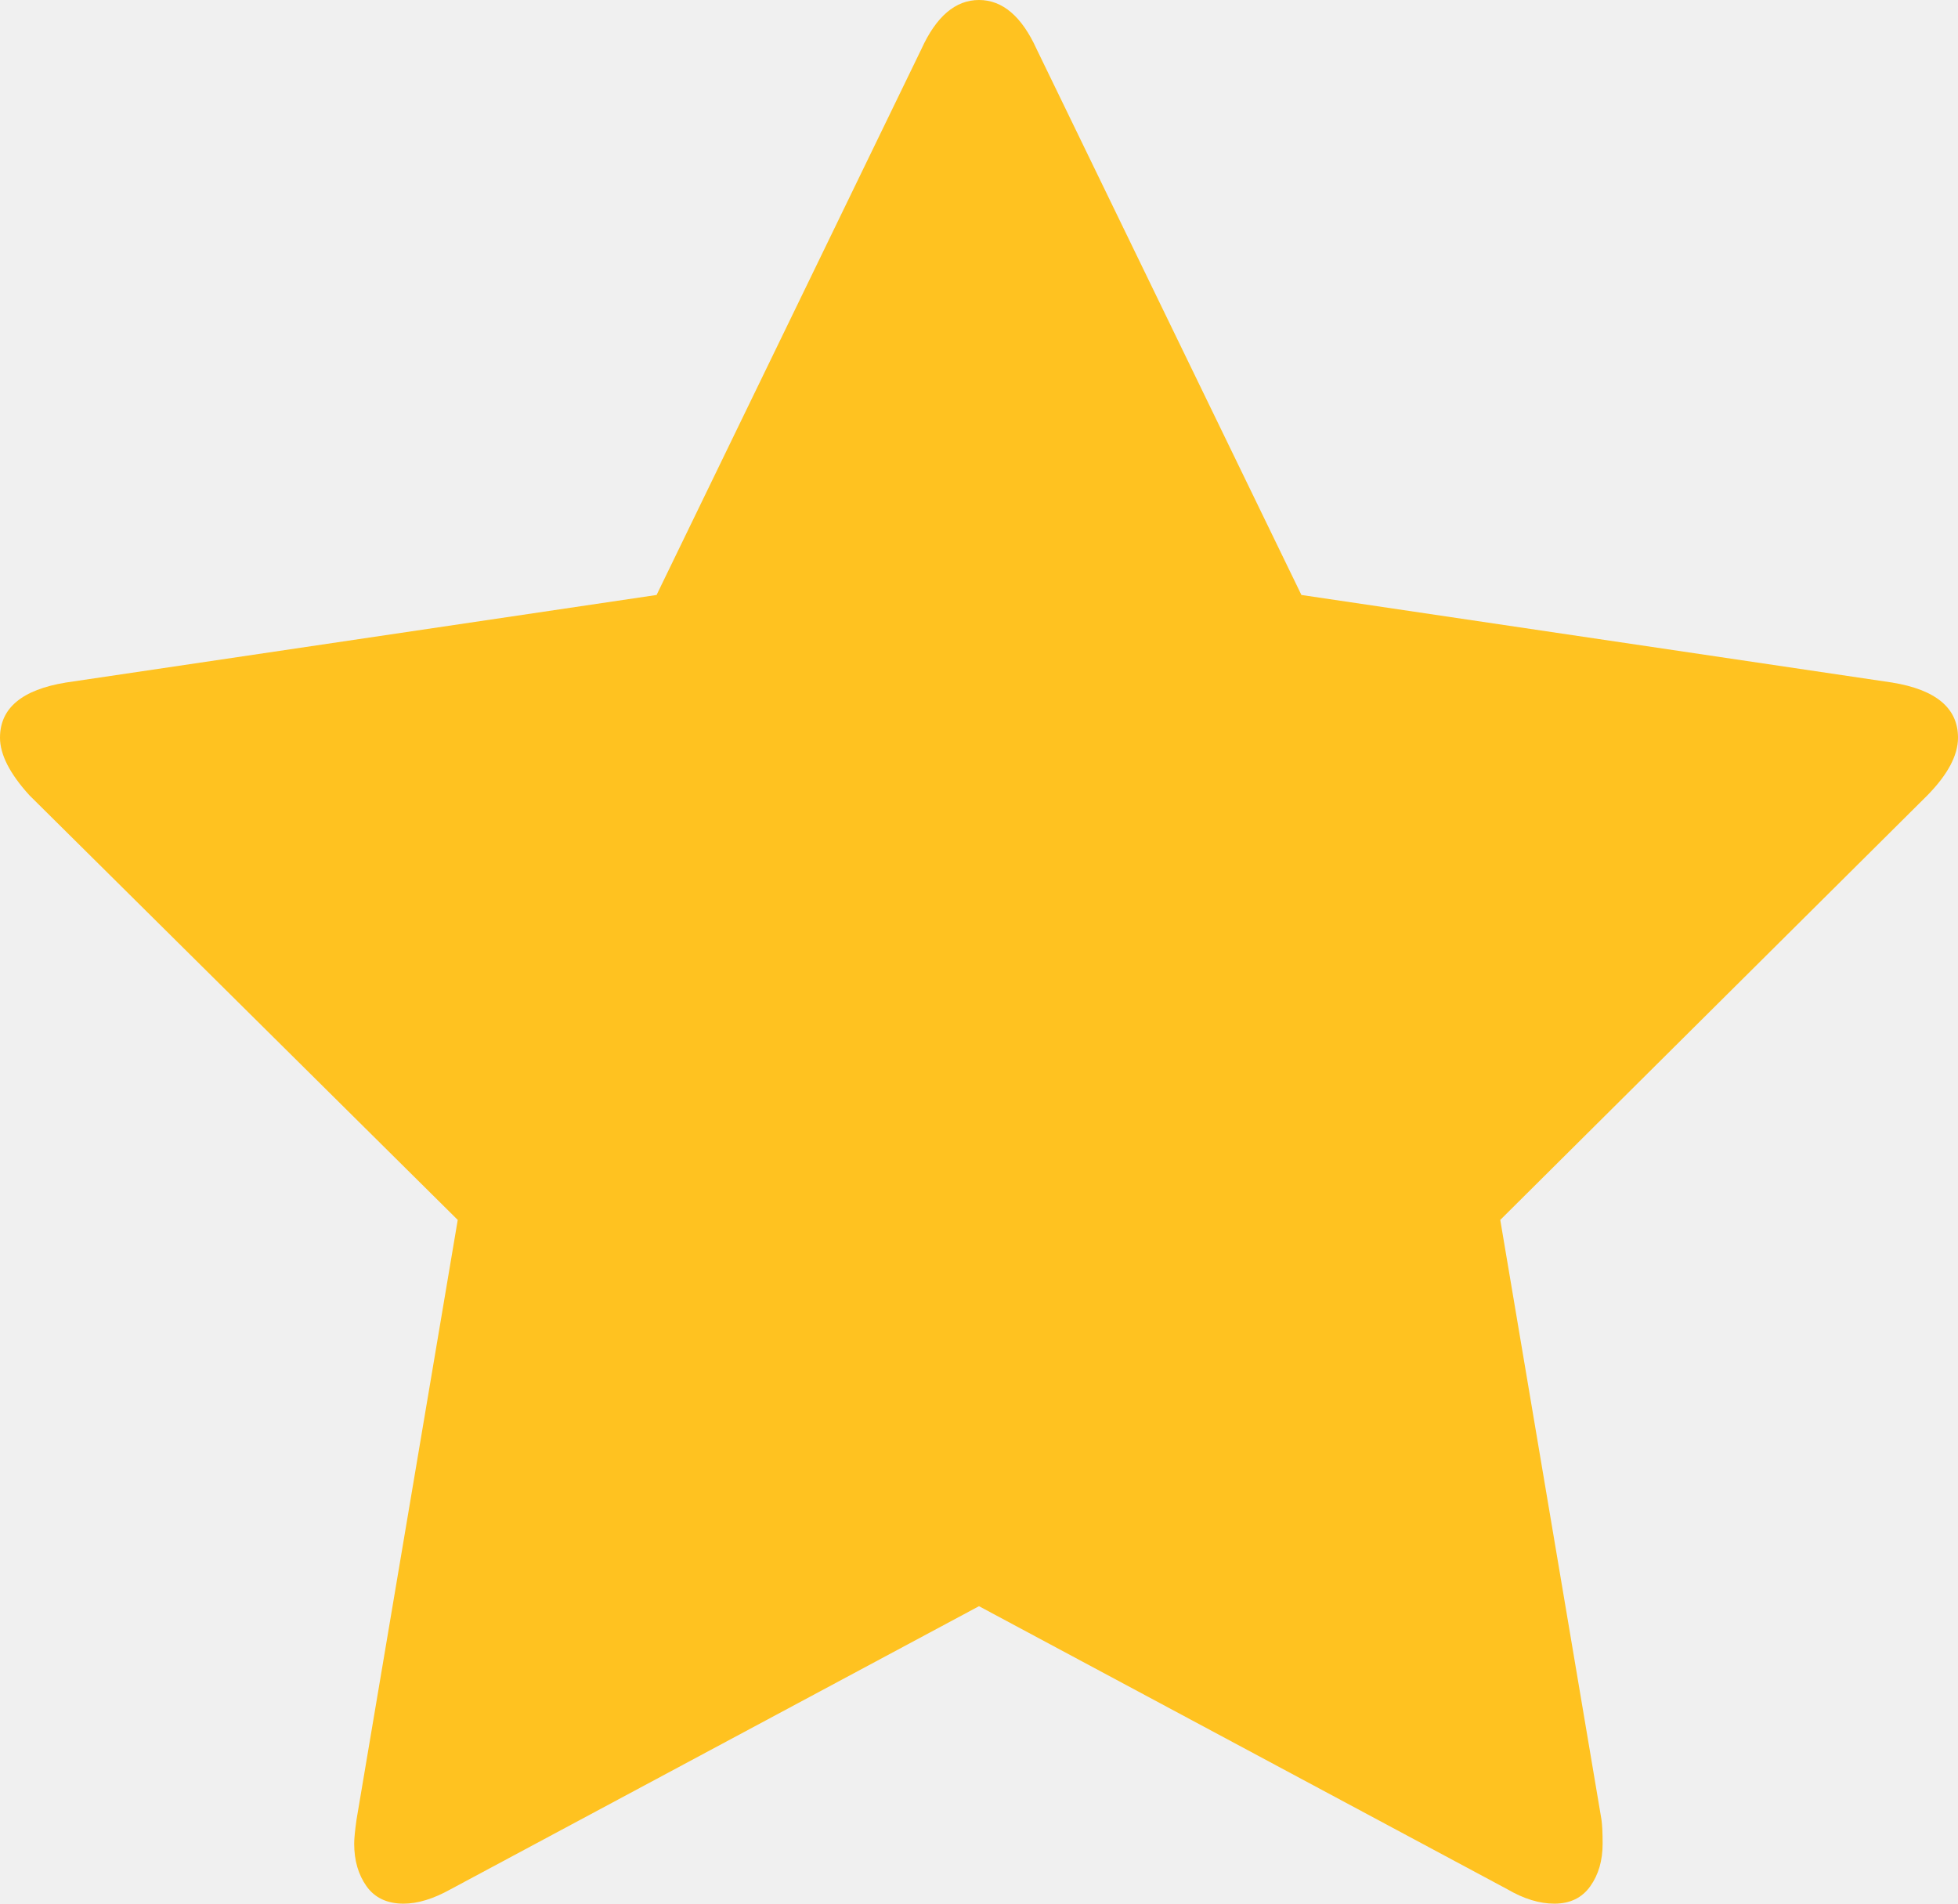
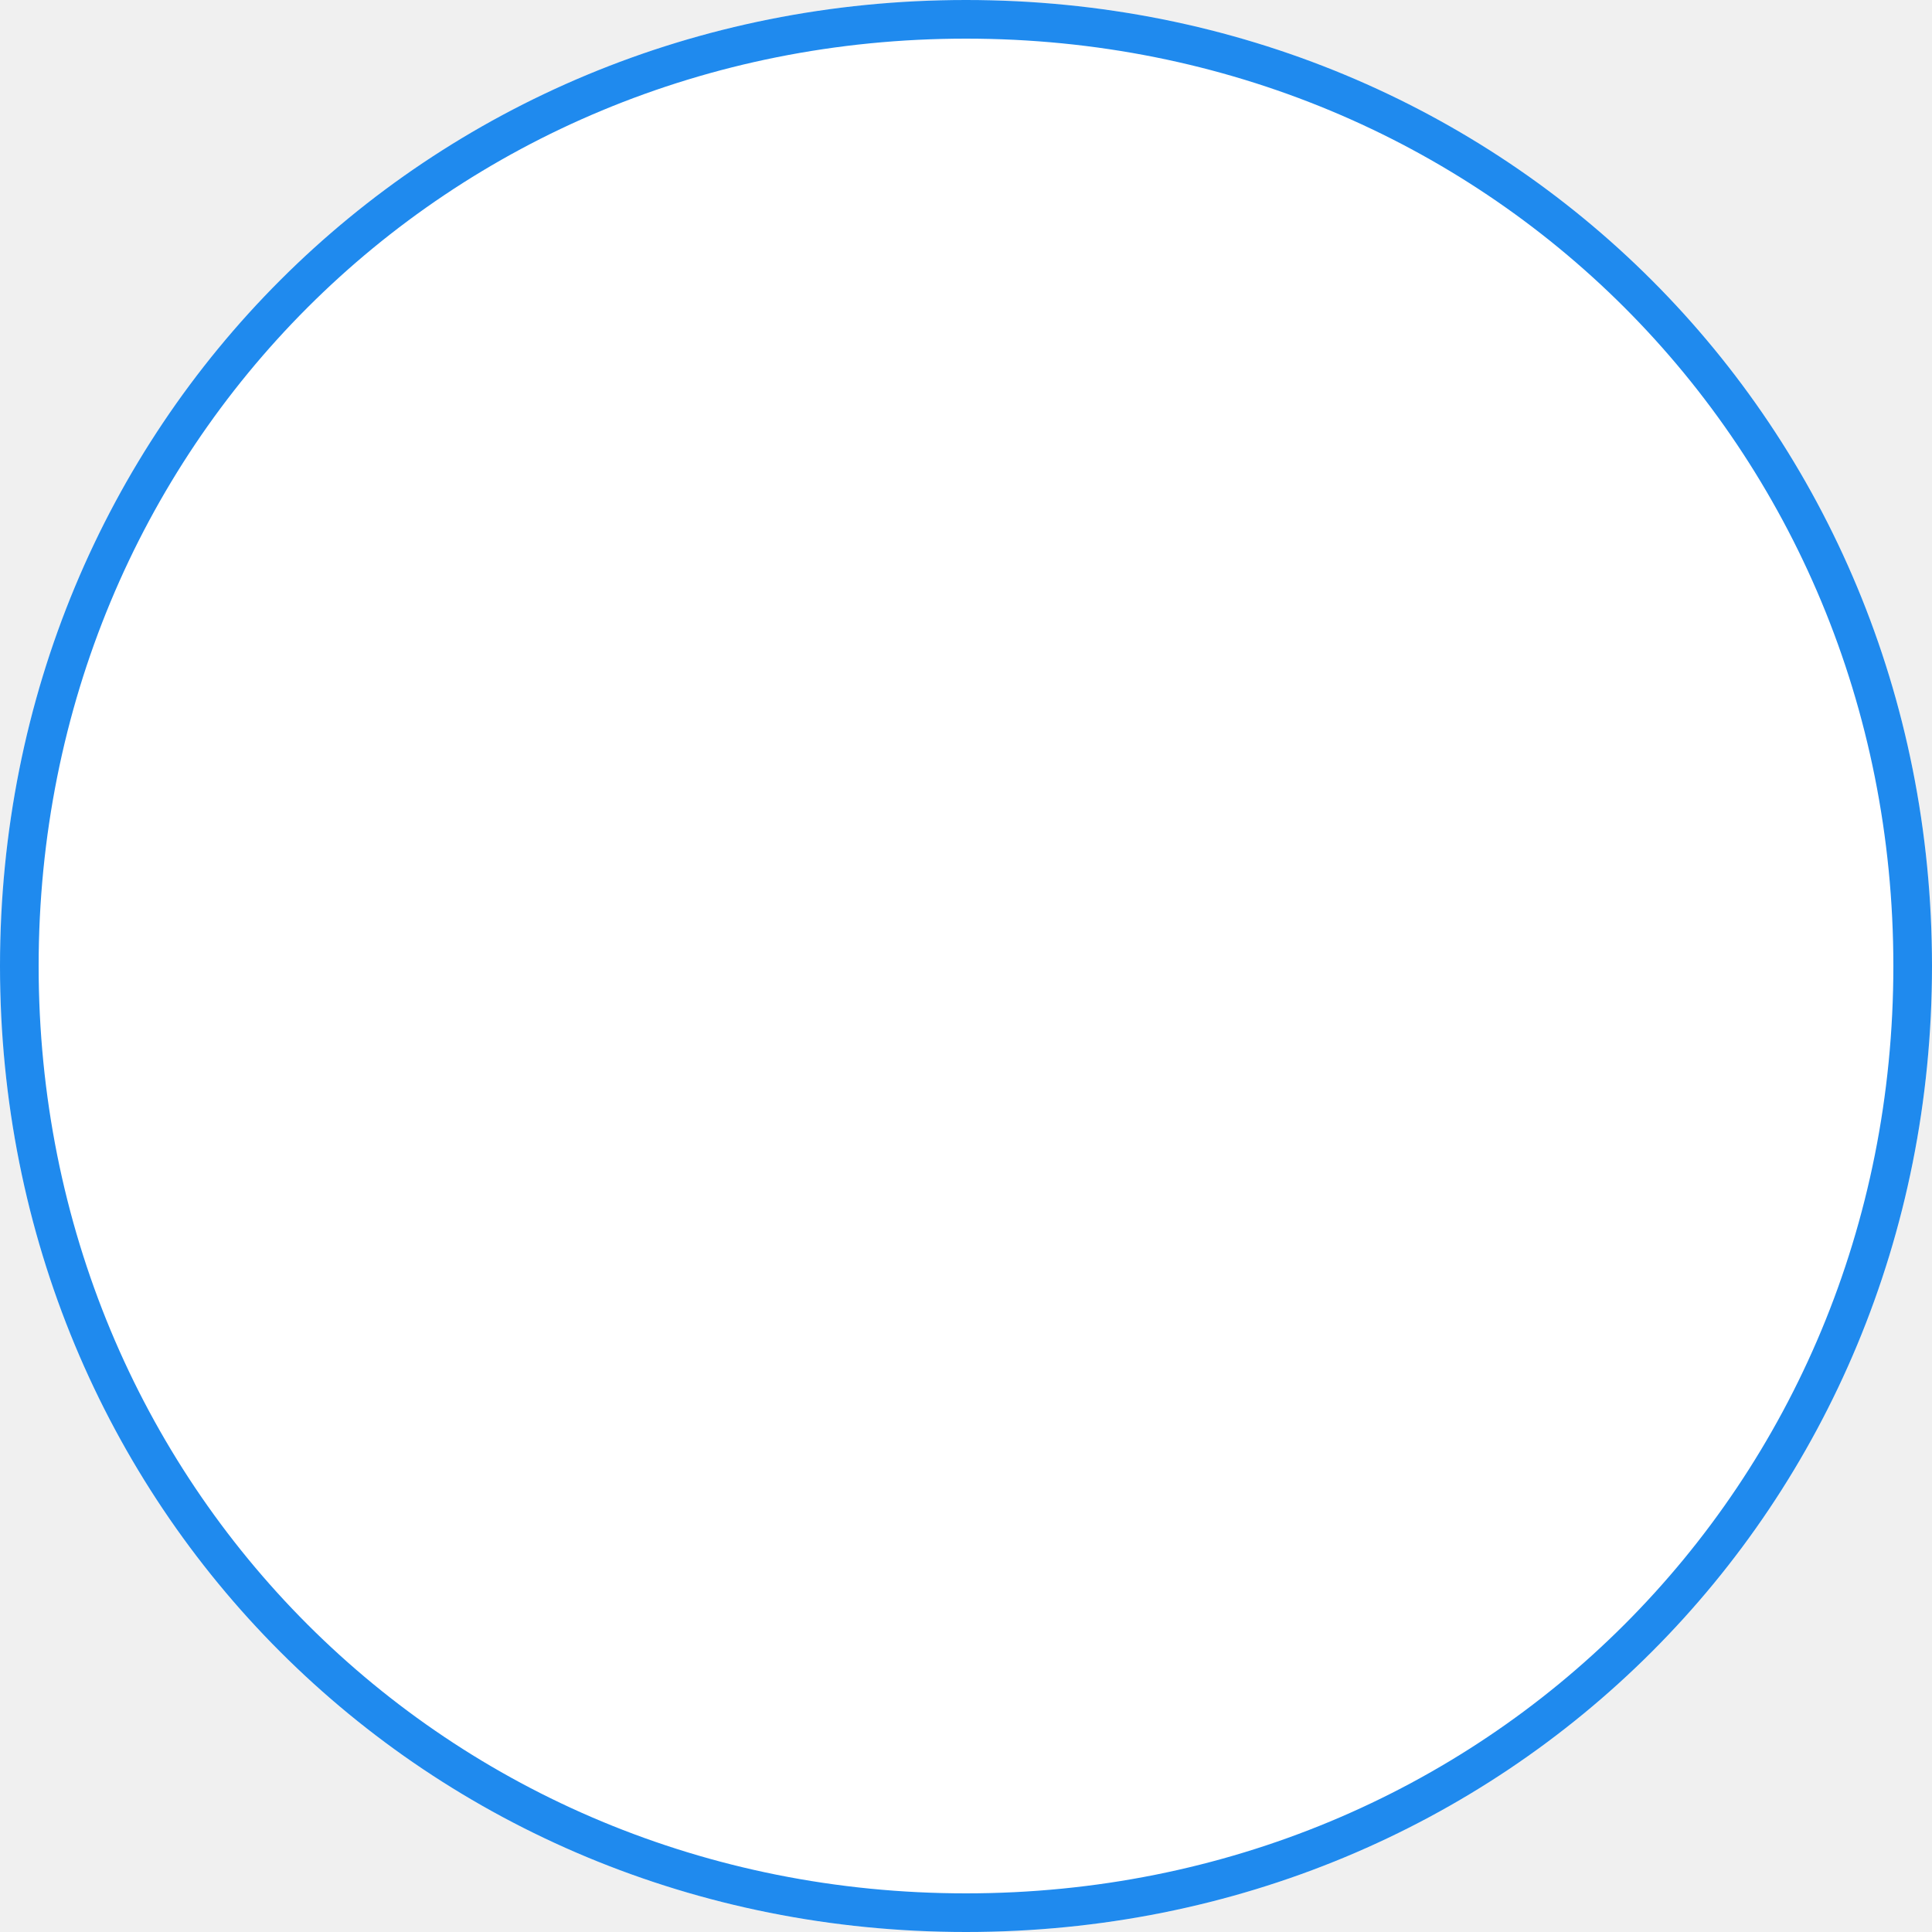
- <svg xmlns="http://www.w3.org/2000/svg" version="1.1" width="36px" height="35px">
-   <g transform="matrix(1 0 0 1 -1589 -163 )">
-     <path d="M 34.788 12.549  C 35.596 12.681  36 13.019  36 13.563  C 36 13.887  35.812 14.24  35.438 14.622  L 27.584 22.429  L 29.445 33.456  C 29.459 33.559  29.466 33.706  29.466 33.897  C 29.466 34.206  29.391 34.467  29.239 34.68  C 29.088 34.893  28.868 35  28.579 35  C 28.305 35  28.017 34.912  27.714 34.735  L 18 29.531  L 8.286 34.735  C 7.969 34.912  7.68 35  7.421 35  C 7.118 35  6.891 34.893  6.739 34.68  C 6.588 34.467  6.512 34.206  6.512 33.897  C 6.512 33.809  6.526 33.662  6.555 33.456  L 8.416 22.429  L 0.541 14.622  C 0.18 14.225  0 13.872  0 13.563  C 0 13.019  0.404 12.681  1.212 12.549  L 12.072 10.939  L 16.94 0.904  C 17.214 0.301  17.567 0  18 0  C 18.433 0  18.786 0.301  19.06 0.904  L 23.928 10.939  L 34.788 12.549  Z " fill-rule="nonzero" fill="#ffc220" stroke="none" transform="matrix(1 0 0 1 1589 163 )" />
+ <svg xmlns="http://www.w3.org/2000/svg" version="1.1" width="50px" height="50px">
+   <g transform="matrix(1 0 0 1 -163 -610 )">
+     <path d="M 188 610  C 202 610  213 621  213 635  C 213 649  202 660  188 660  C 174 660  163 649  163 635  C 163 621  174 610  188 610  Z " fill-rule="nonzero" fill="#ffffff" stroke="none" />
+     <path d="M 188 610.5  C 201.72 610.5  212.5 621.28  212.5 635  C 212.5 648.72  201.72 659.5  188 659.5  C 174.28 659.5  163.5 648.72  163.5 635  C 163.5 621.28  174.28 610.5  188 610.5  Z " stroke-width="1" stroke="#1f8aee" fill="none" />
  </g>
</svg>
